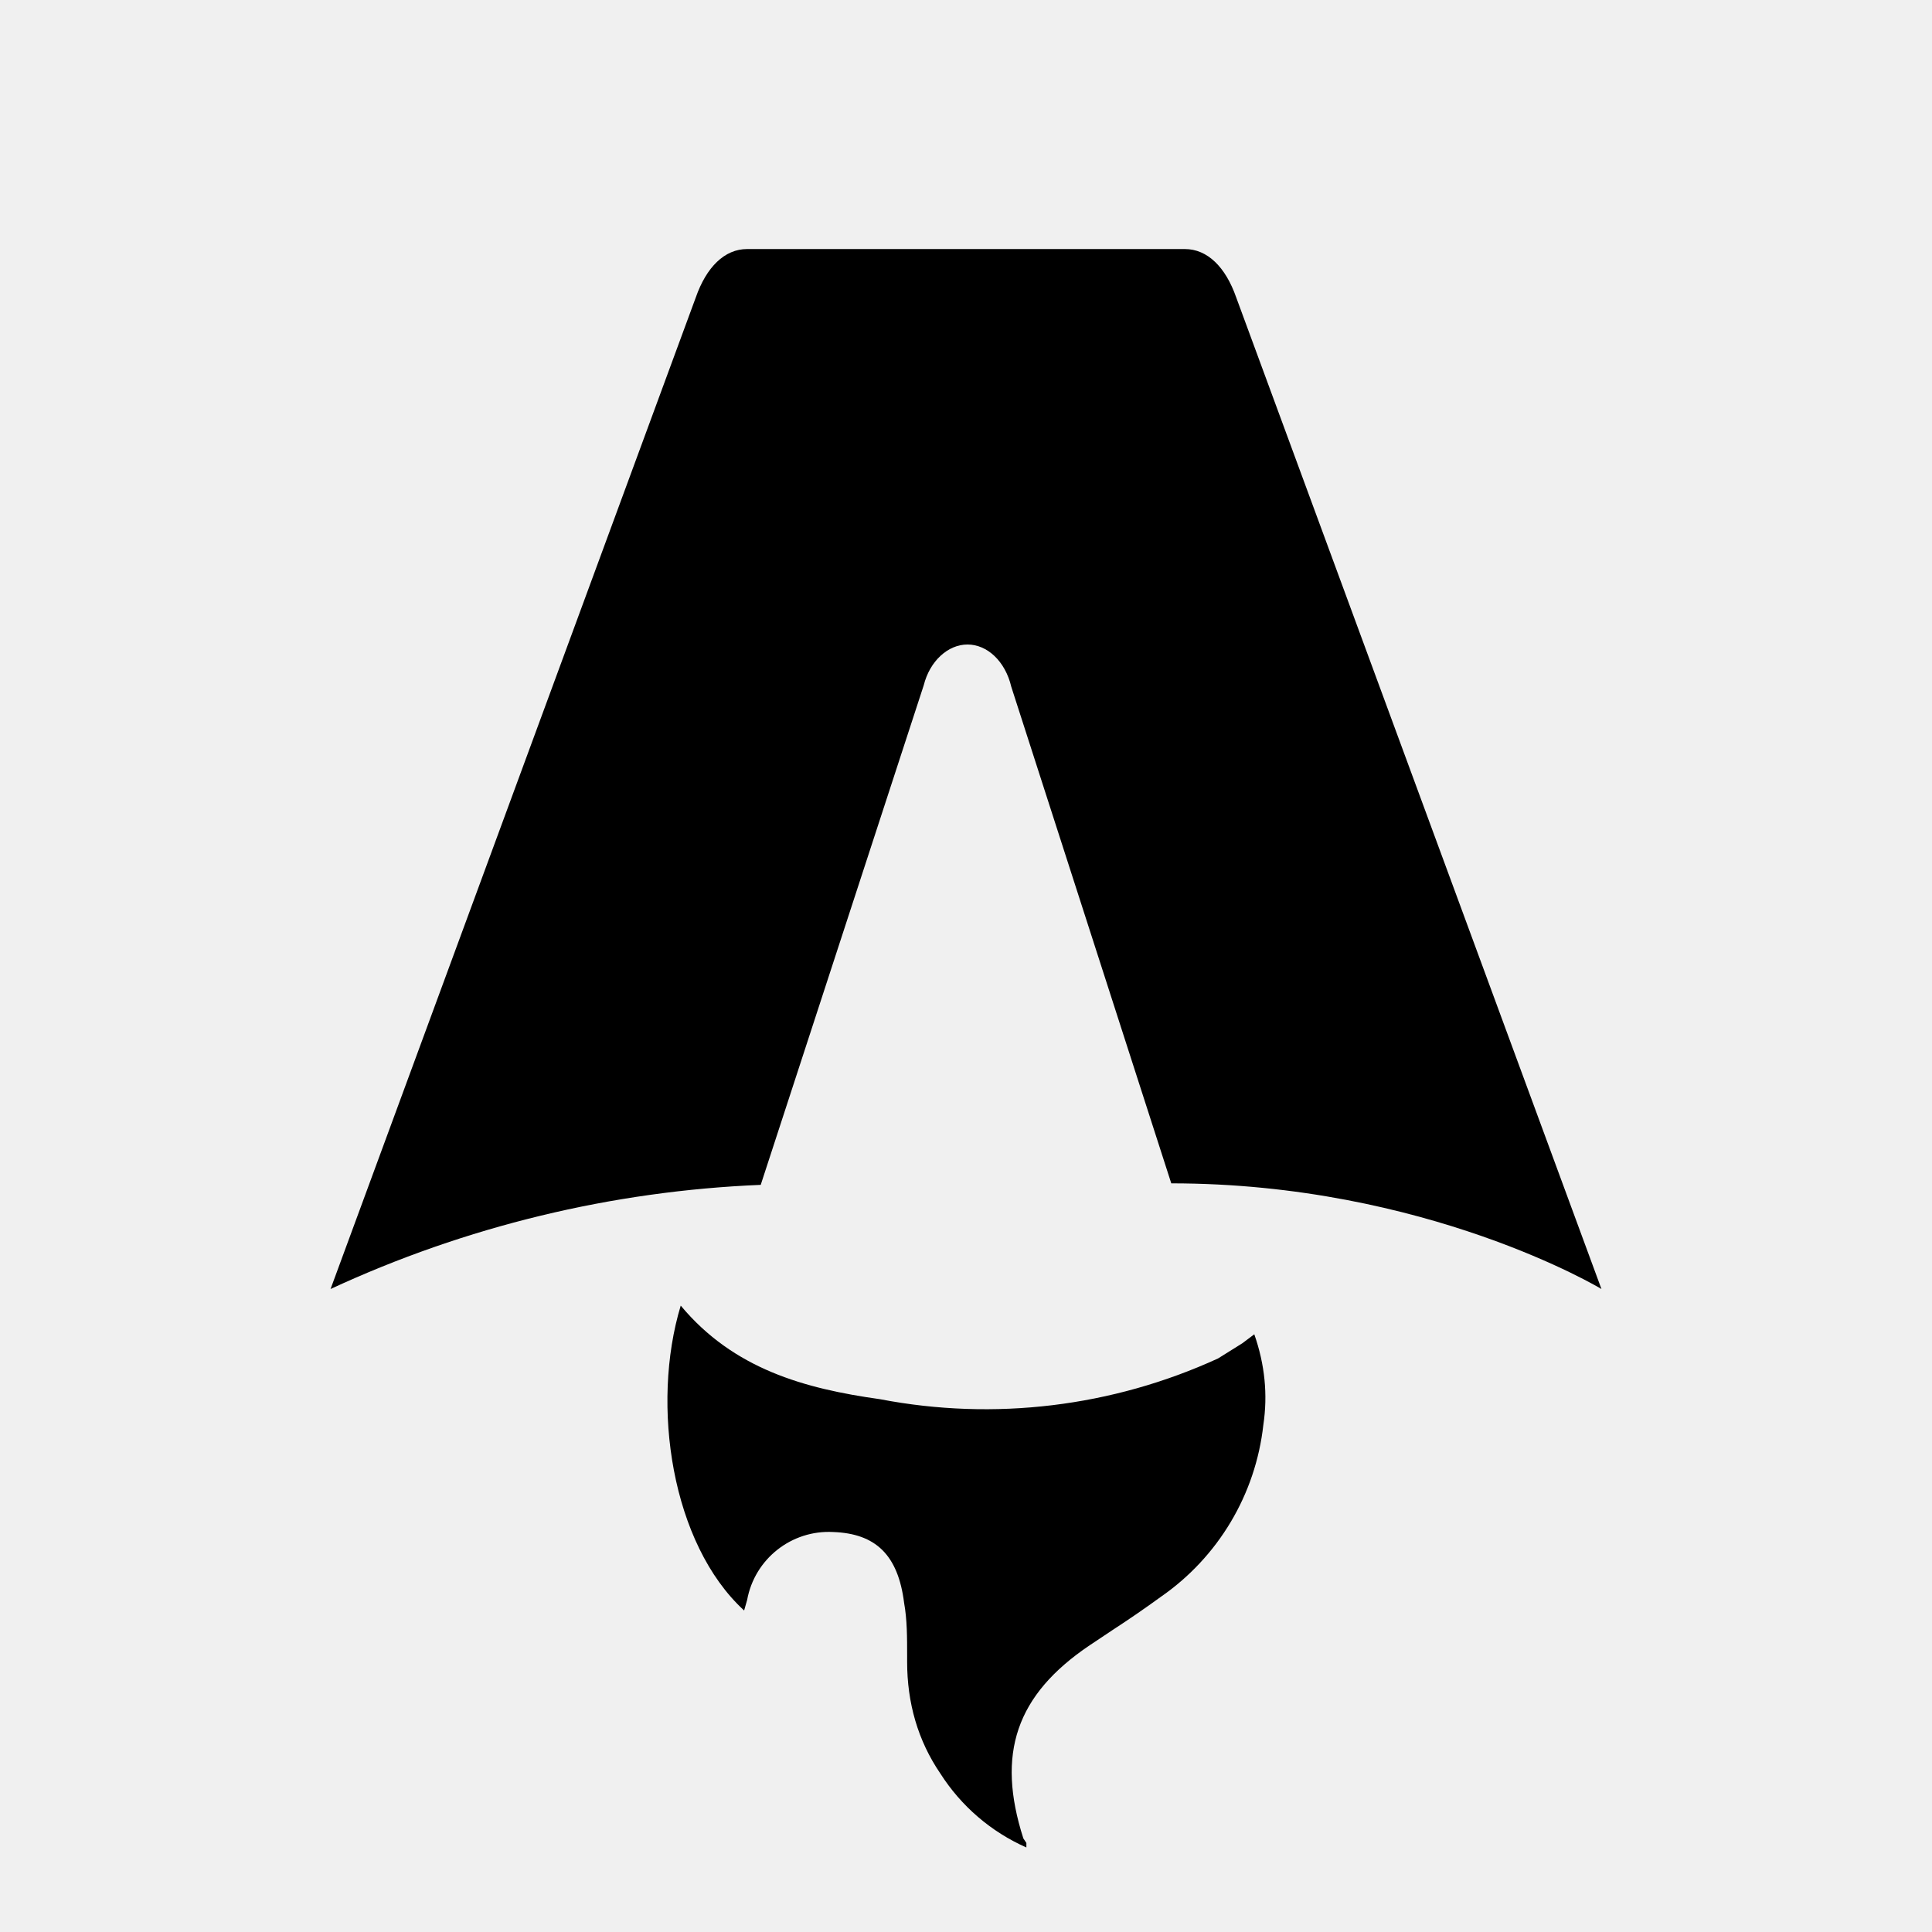
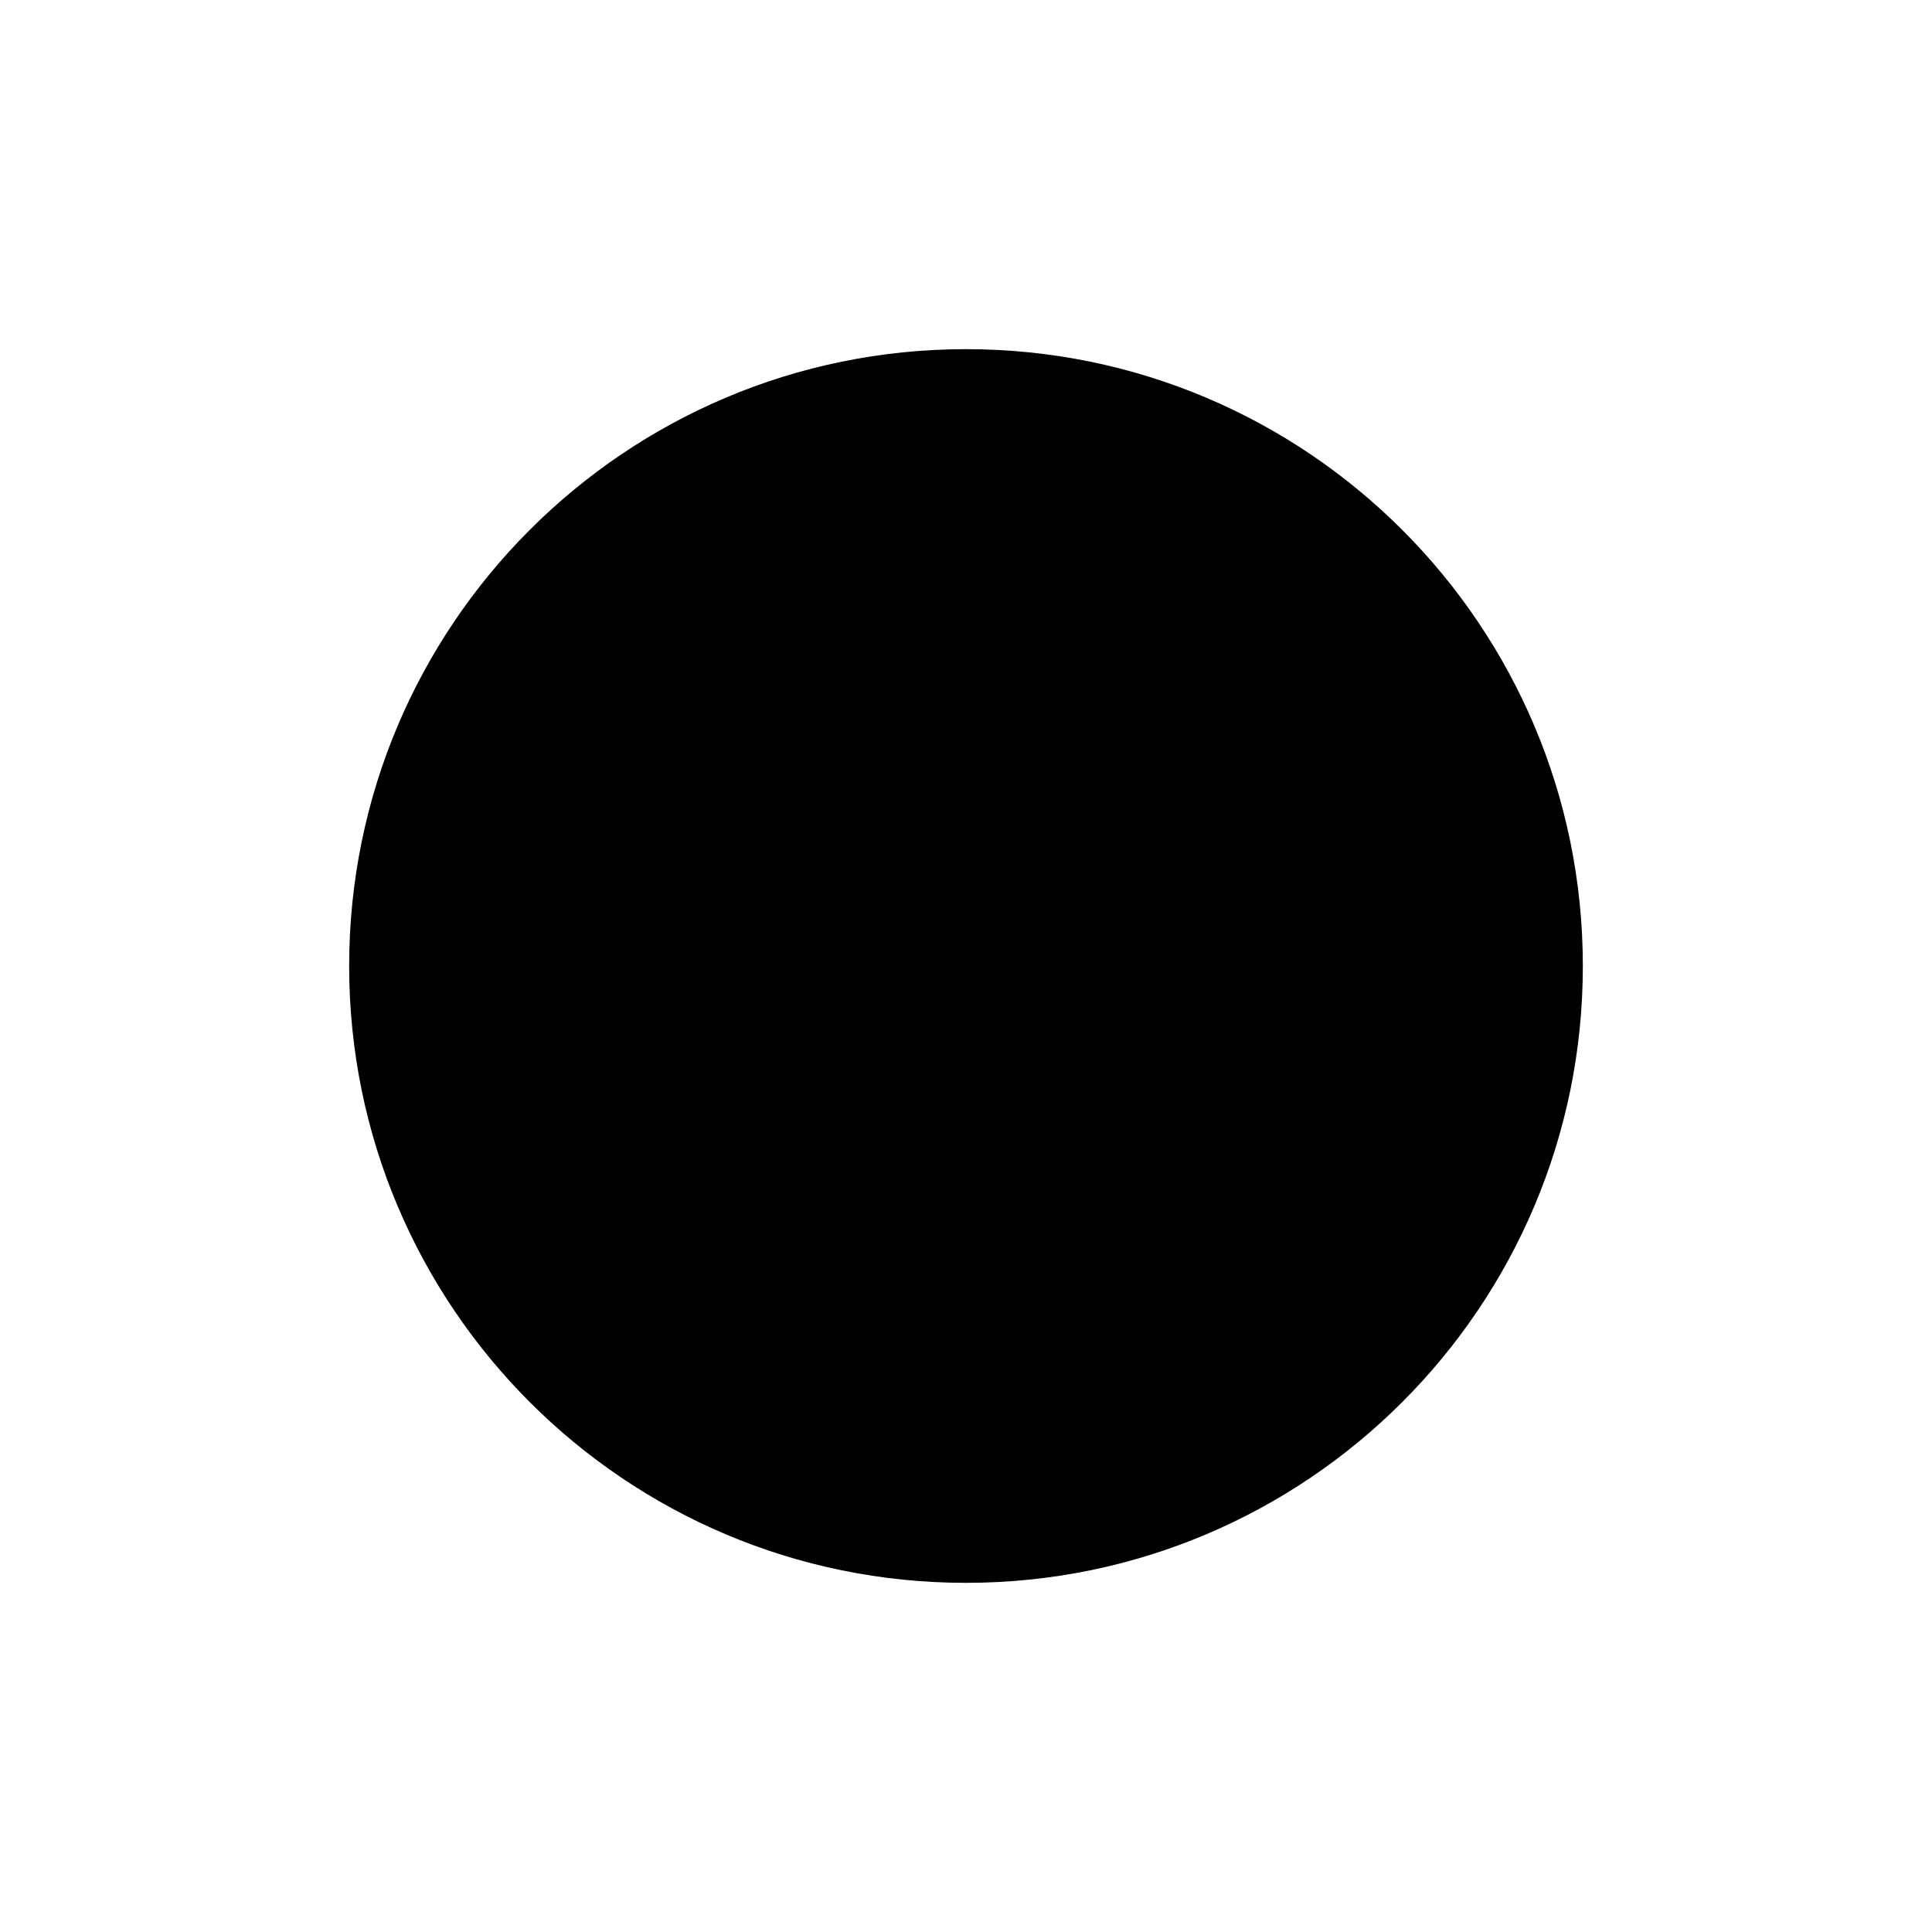
- <svg xmlns="http://www.w3.org/2000/svg" fill="none" viewBox="0 0 128 128">
-   <path d="M50.4 78.5a75.1 75.1 0 0 0-28.5 6.9l24.2-65.7c.7-2 1.9-3.2 3.4-3.2h29c1.5 0 2.7 1.2 3.4 3.2l24.2 65.7s-11.6-7-28.5-7L67 45.5c-.4-1.7-1.6-2.8-2.9-2.8-1.3 0-2.5 1.1-2.9 2.7L50.4 78.5Zm-1.1 28.2Zm-4.2-20.2c-2 6.6-.6 15.8 4.2 20.2a17.5 17.5 0 0 1 .2-.7 5.5 5.5 0 0 1 5.7-4.5c2.8.1 4.3 1.5 4.7 4.7.2 1.1.2 2.3.2 3.5v.4c0 2.7.7 5.2 2.2 7.4a13 13 0 0 0 5.7 4.9v-.3l-.2-.3c-1.8-5.6-.5-9.5 4.4-12.8l1.5-1a73 73 0 0 0 3.2-2.2 16 16 0 0 0 6.8-11.4c.3-2 .1-4-.6-6l-.8.6-1.6 1a37 37 0 0 1-22.4 2.7c-5-.7-9.7-2-13.2-6.2Z" />
-   <style>
-         path { fill: #000; }
-         @media (prefers-color-scheme: dark) {
-             path { fill: #FFF; }
-         }
-     </style>
+ <svg xmlns="http://www.w3.org/2000/svg" width="332" height="332" viewBox="0 0 332 332" fill="none">
+   <rect width="332" height="332" fill="white" />
+   <circle cx="166" cy="166" r="106" fill="black" />
</svg>
